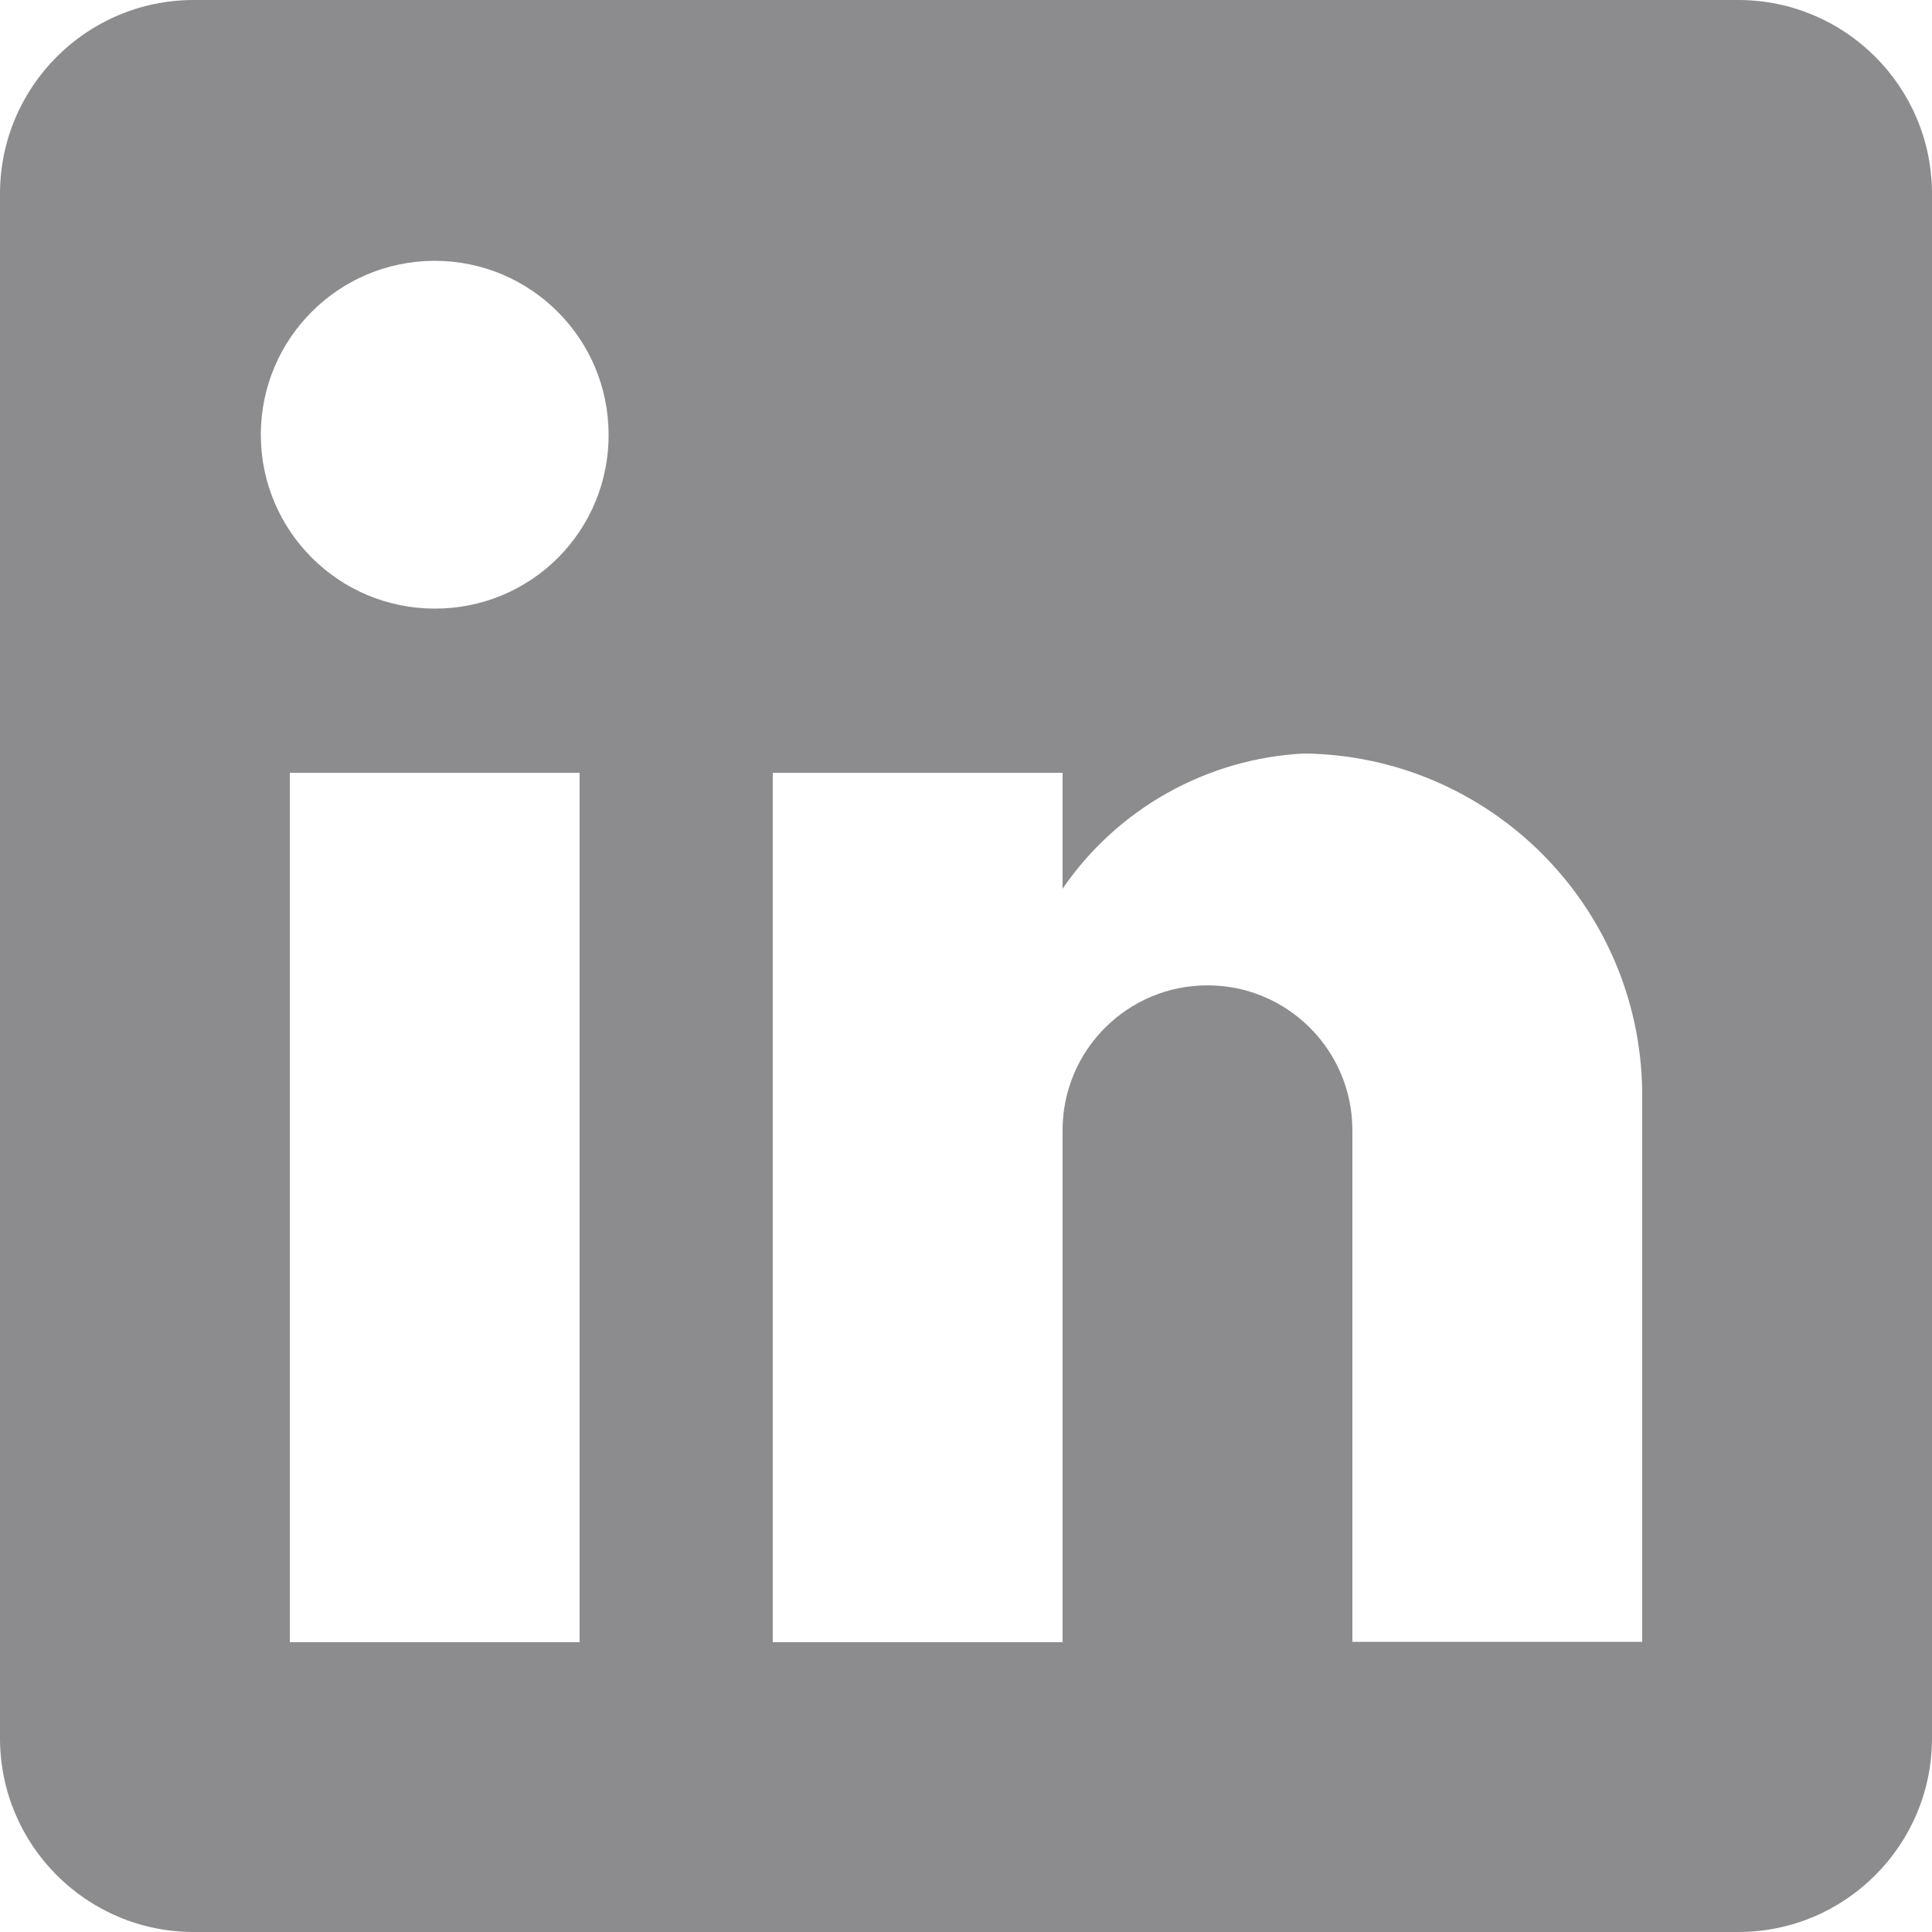
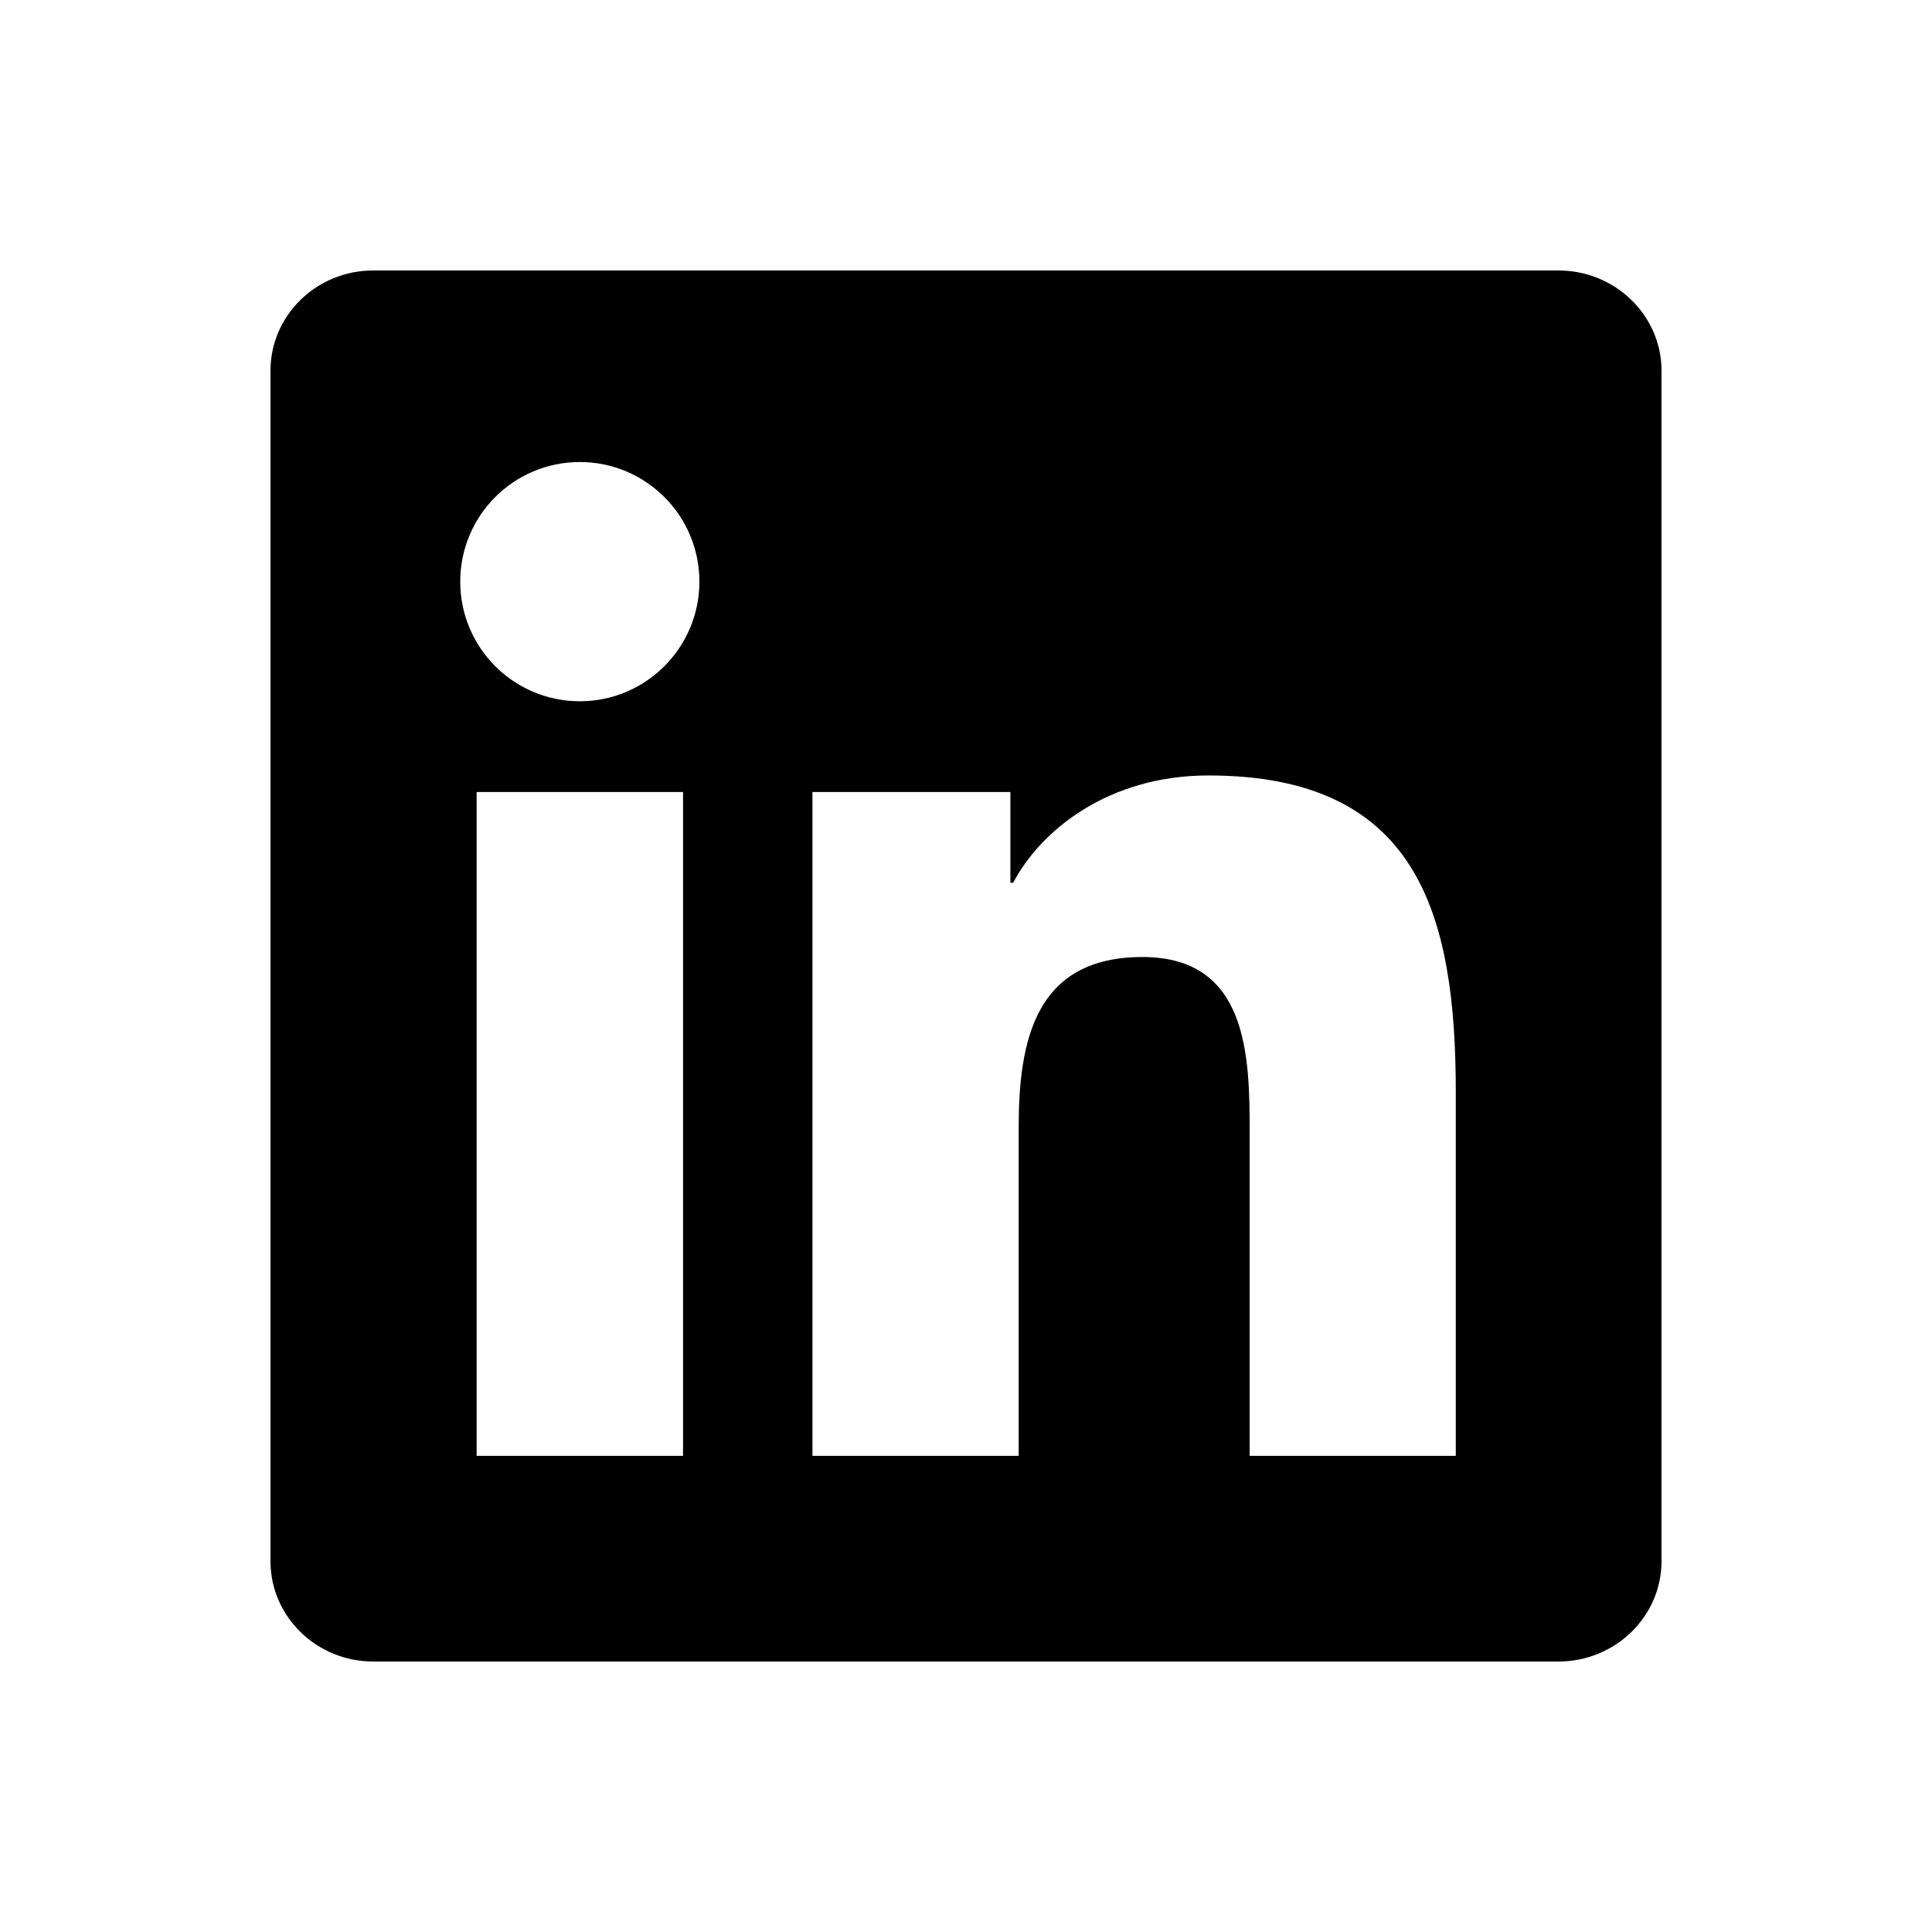
- <svg xmlns="http://www.w3.org/2000/svg" width="15.333" height="15.333" viewBox="0 0 15.333 15.333">
-   <g id="linkedin-logo" transform="translate(-14 -20)">
-     <g id="post-linkedin" transform="translate(14 20)">
-       <path id="Path_40" data-name="Path 40" d="M13.8,0H1.533A1.538,1.538,0,0,0,0,1.533V13.8a1.538,1.538,0,0,0,1.533,1.533H13.8A1.538,1.538,0,0,0,15.333,13.8V1.533A1.538,1.538,0,0,0,13.8,0ZM4.6,13.033H2.3v-6.9H4.6ZM3.45,4.83A1.38,1.38,0,1,1,4.83,3.45,1.374,1.374,0,0,1,3.45,4.83Zm9.583,8.2h-2.3V8.97a1.15,1.15,0,0,0-2.3,0v4.063h-2.3v-6.9h2.3v.92A2.477,2.477,0,0,1,10.35,5.98a2.716,2.716,0,0,1,2.683,2.683Z" fill="#8c8c8e" />
-     </g>
-   </g>
+ <svg xmlns="http://www.w3.org/2000/svg" enable-background="new 0 0 100 100" height="100" viewBox="0 0 100 100" width="100">
+   <path d="m80.667 14h-61.352c-2.934 0-5.315 2.325-5.315 5.188v61.617c0 2.867 2.381 5.195 5.315 5.195h61.352c2.936 0 5.333-2.328 5.333-5.195v-61.617c0-2.863-2.397-5.188-5.333-5.188zm-45.313 61.354h-10.684v-34.359h10.684zm-5.342-39.057c-3.423 0-6.19-2.774-6.19-6.194 0-3.415 2.767-6.189 6.19-6.189 3.415 0 6.189 2.774 6.189 6.189 0 3.42-2.774 6.194-6.189 6.194zm45.338 39.057h-10.667v-16.708c0-3.986-.078-9.111-5.551-9.111-5.558 0-6.405 4.341-6.405 8.822v16.998h-10.675v-34.36h10.245v4.692h.146c1.426-2.7 4.91-5.549 10.106-5.549 10.806 0 12.802 7.114 12.802 16.369v18.847z" />
</svg>
